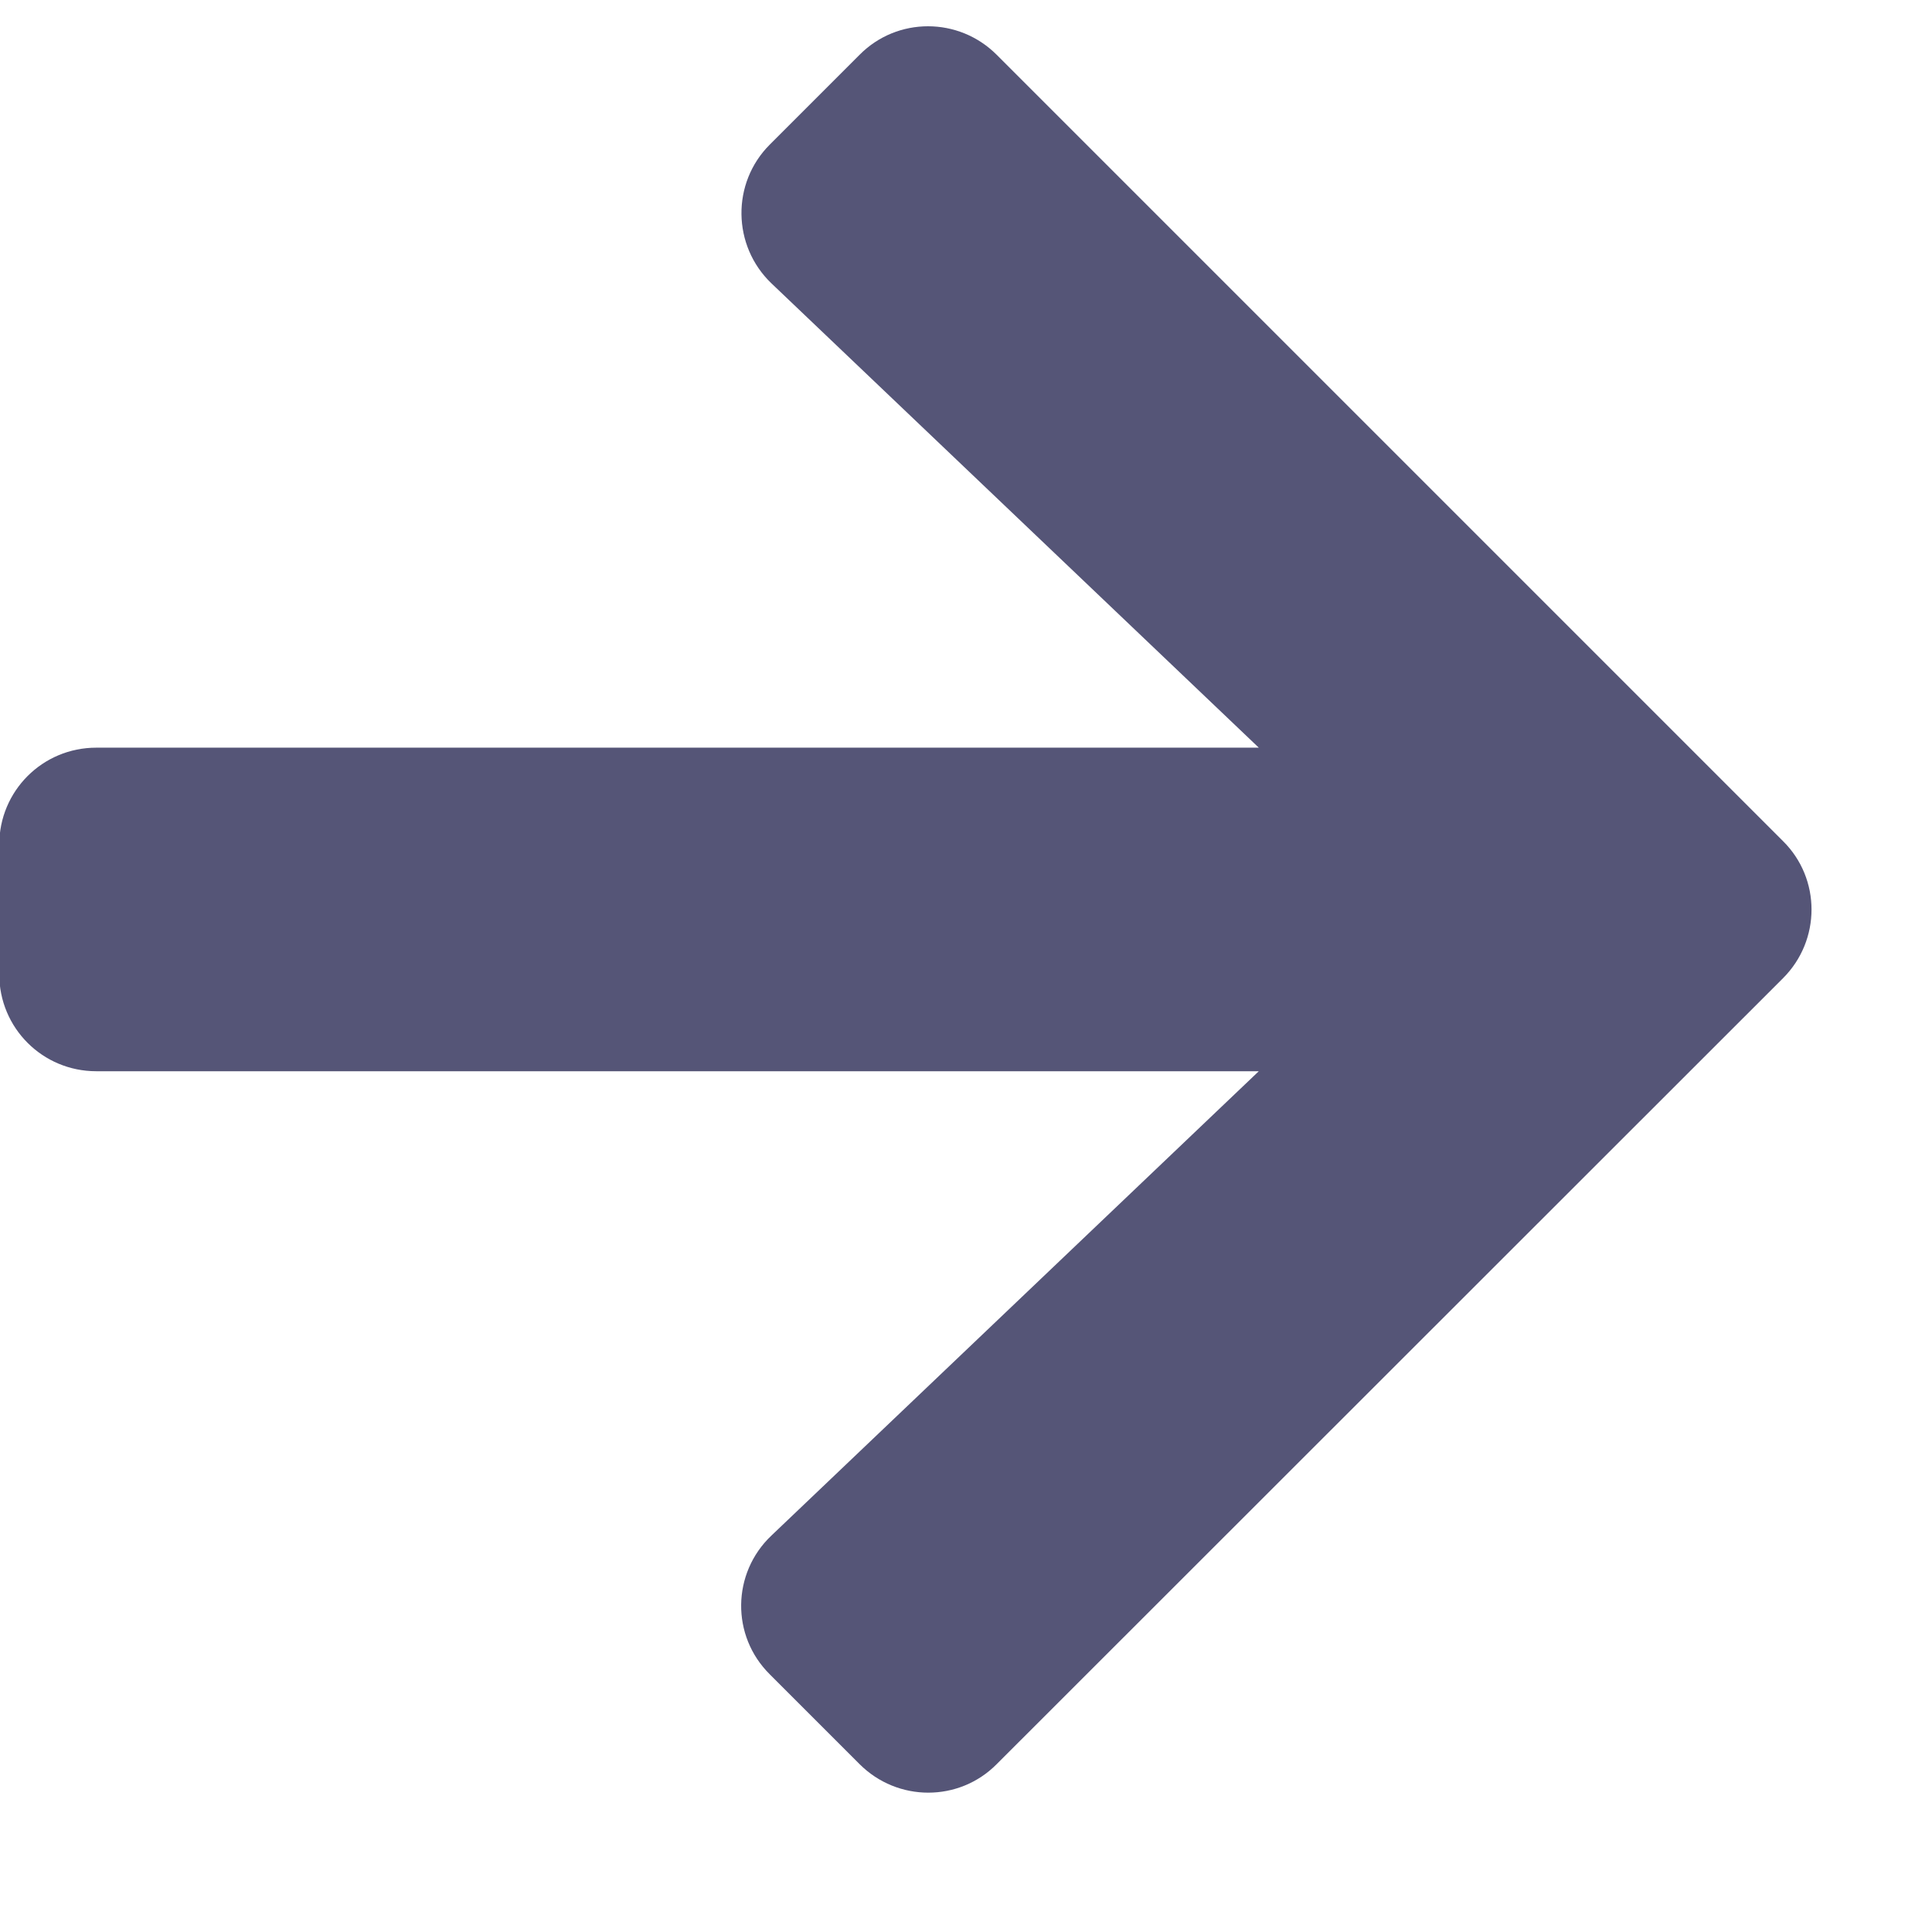
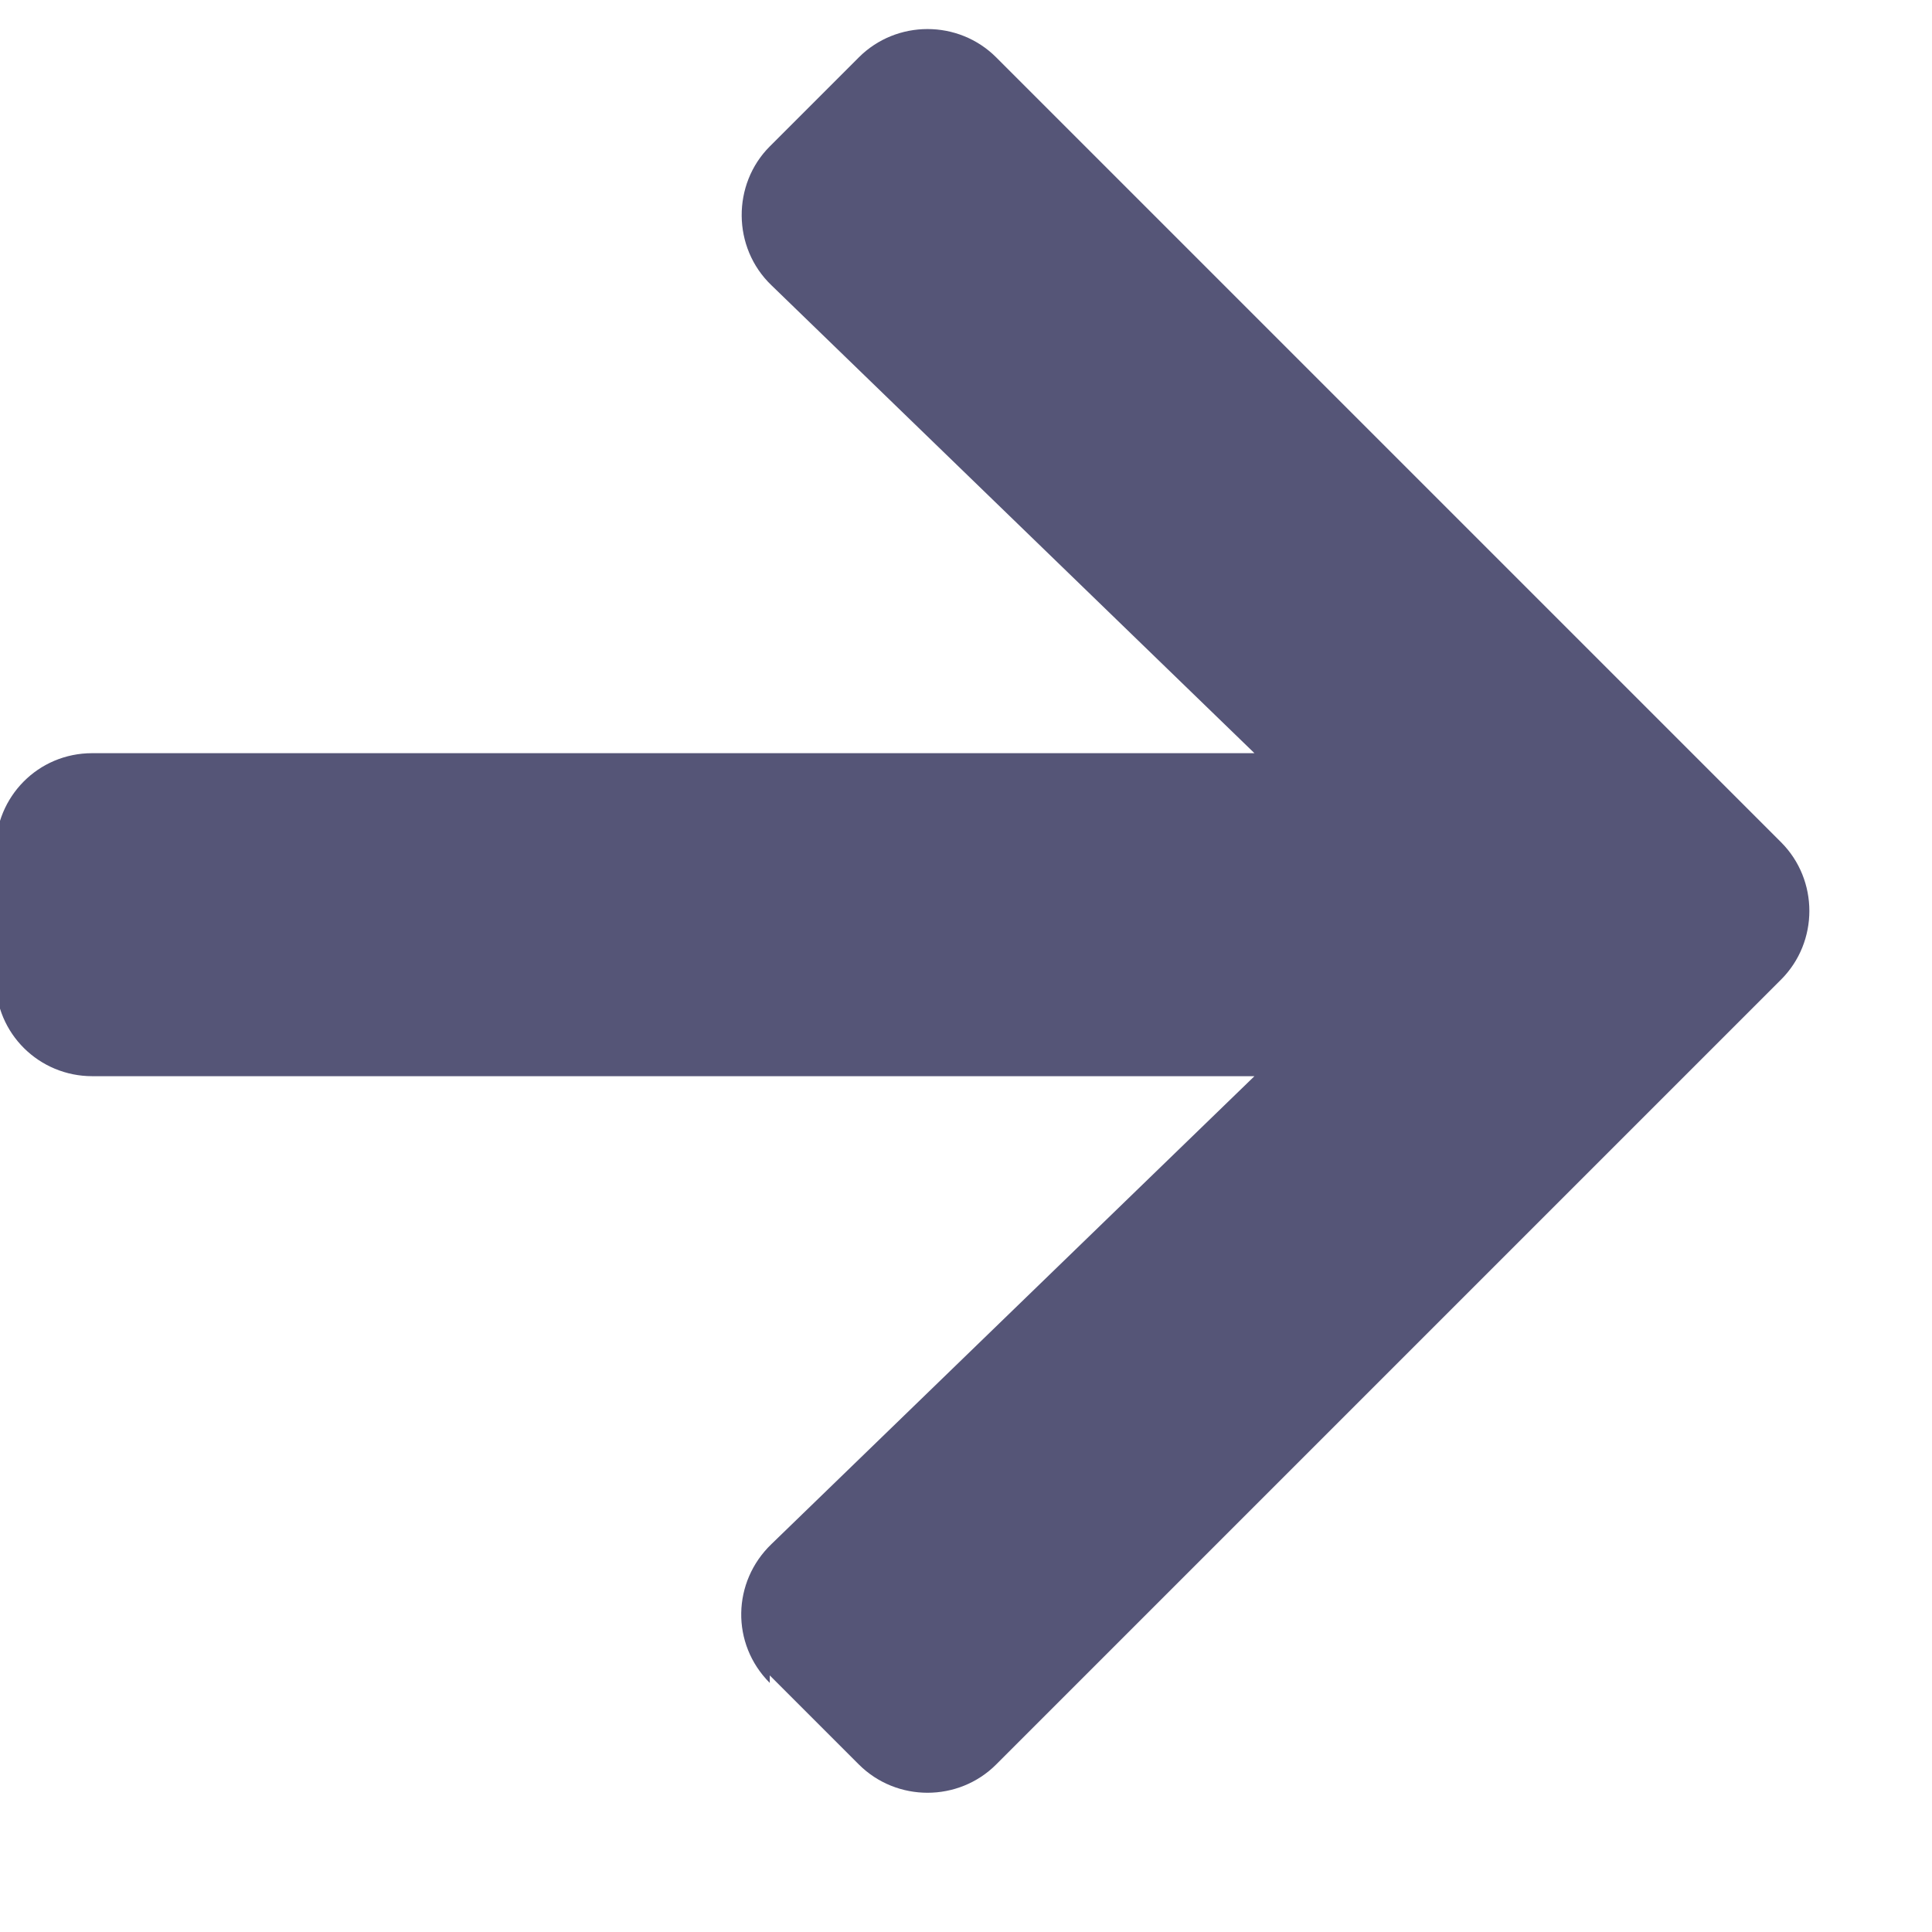
<svg xmlns="http://www.w3.org/2000/svg" version="1.1" viewBox="0 0 128 128">
  <style type="text/css">.Back{fill:#555577;}</style>
-   <path class="Back" d="m51 110.93 5.949 5.949c2.519 2.519 6.592 2.519 9.085 0l52.095-52.069c2.519-2.519 2.519-6.592 0-9.085l-52.095-52.095c-2.519-2.519-6.592-2.519-9.085 0l-5.949 5.949c-2.546 2.546-2.492 6.699 0.107 9.192l32.291 30.764h-77.017c-3.564 0-6.431 2.867-6.431 6.431v8.575c0 3.564 2.867 6.431 6.431 6.431h77.017l-32.291 30.764c-2.626 2.492-2.68 6.646-0.107 9.192z" />
+   <path class="Back" d="m51 111 5.9 5.9c2.5 2.5 6.6 2.5 9.1 0l52-52c2.5-2.5 2.5-6.6 0-9.1l-52-52c-2.5-2.5-6.6-2.5-9.1 0l-5.9 5.9c-2.5 2.5-2.5 6.7 0.11 9.2l32 31h-77c-3.6 0-6.4 2.9-6.4 6.4v8.6c0 3.6 2.9 6.4 6.4 6.4h77l-32 31c-2.6 2.5-2.7 6.6-0.11 9.2z" />
</svg>
